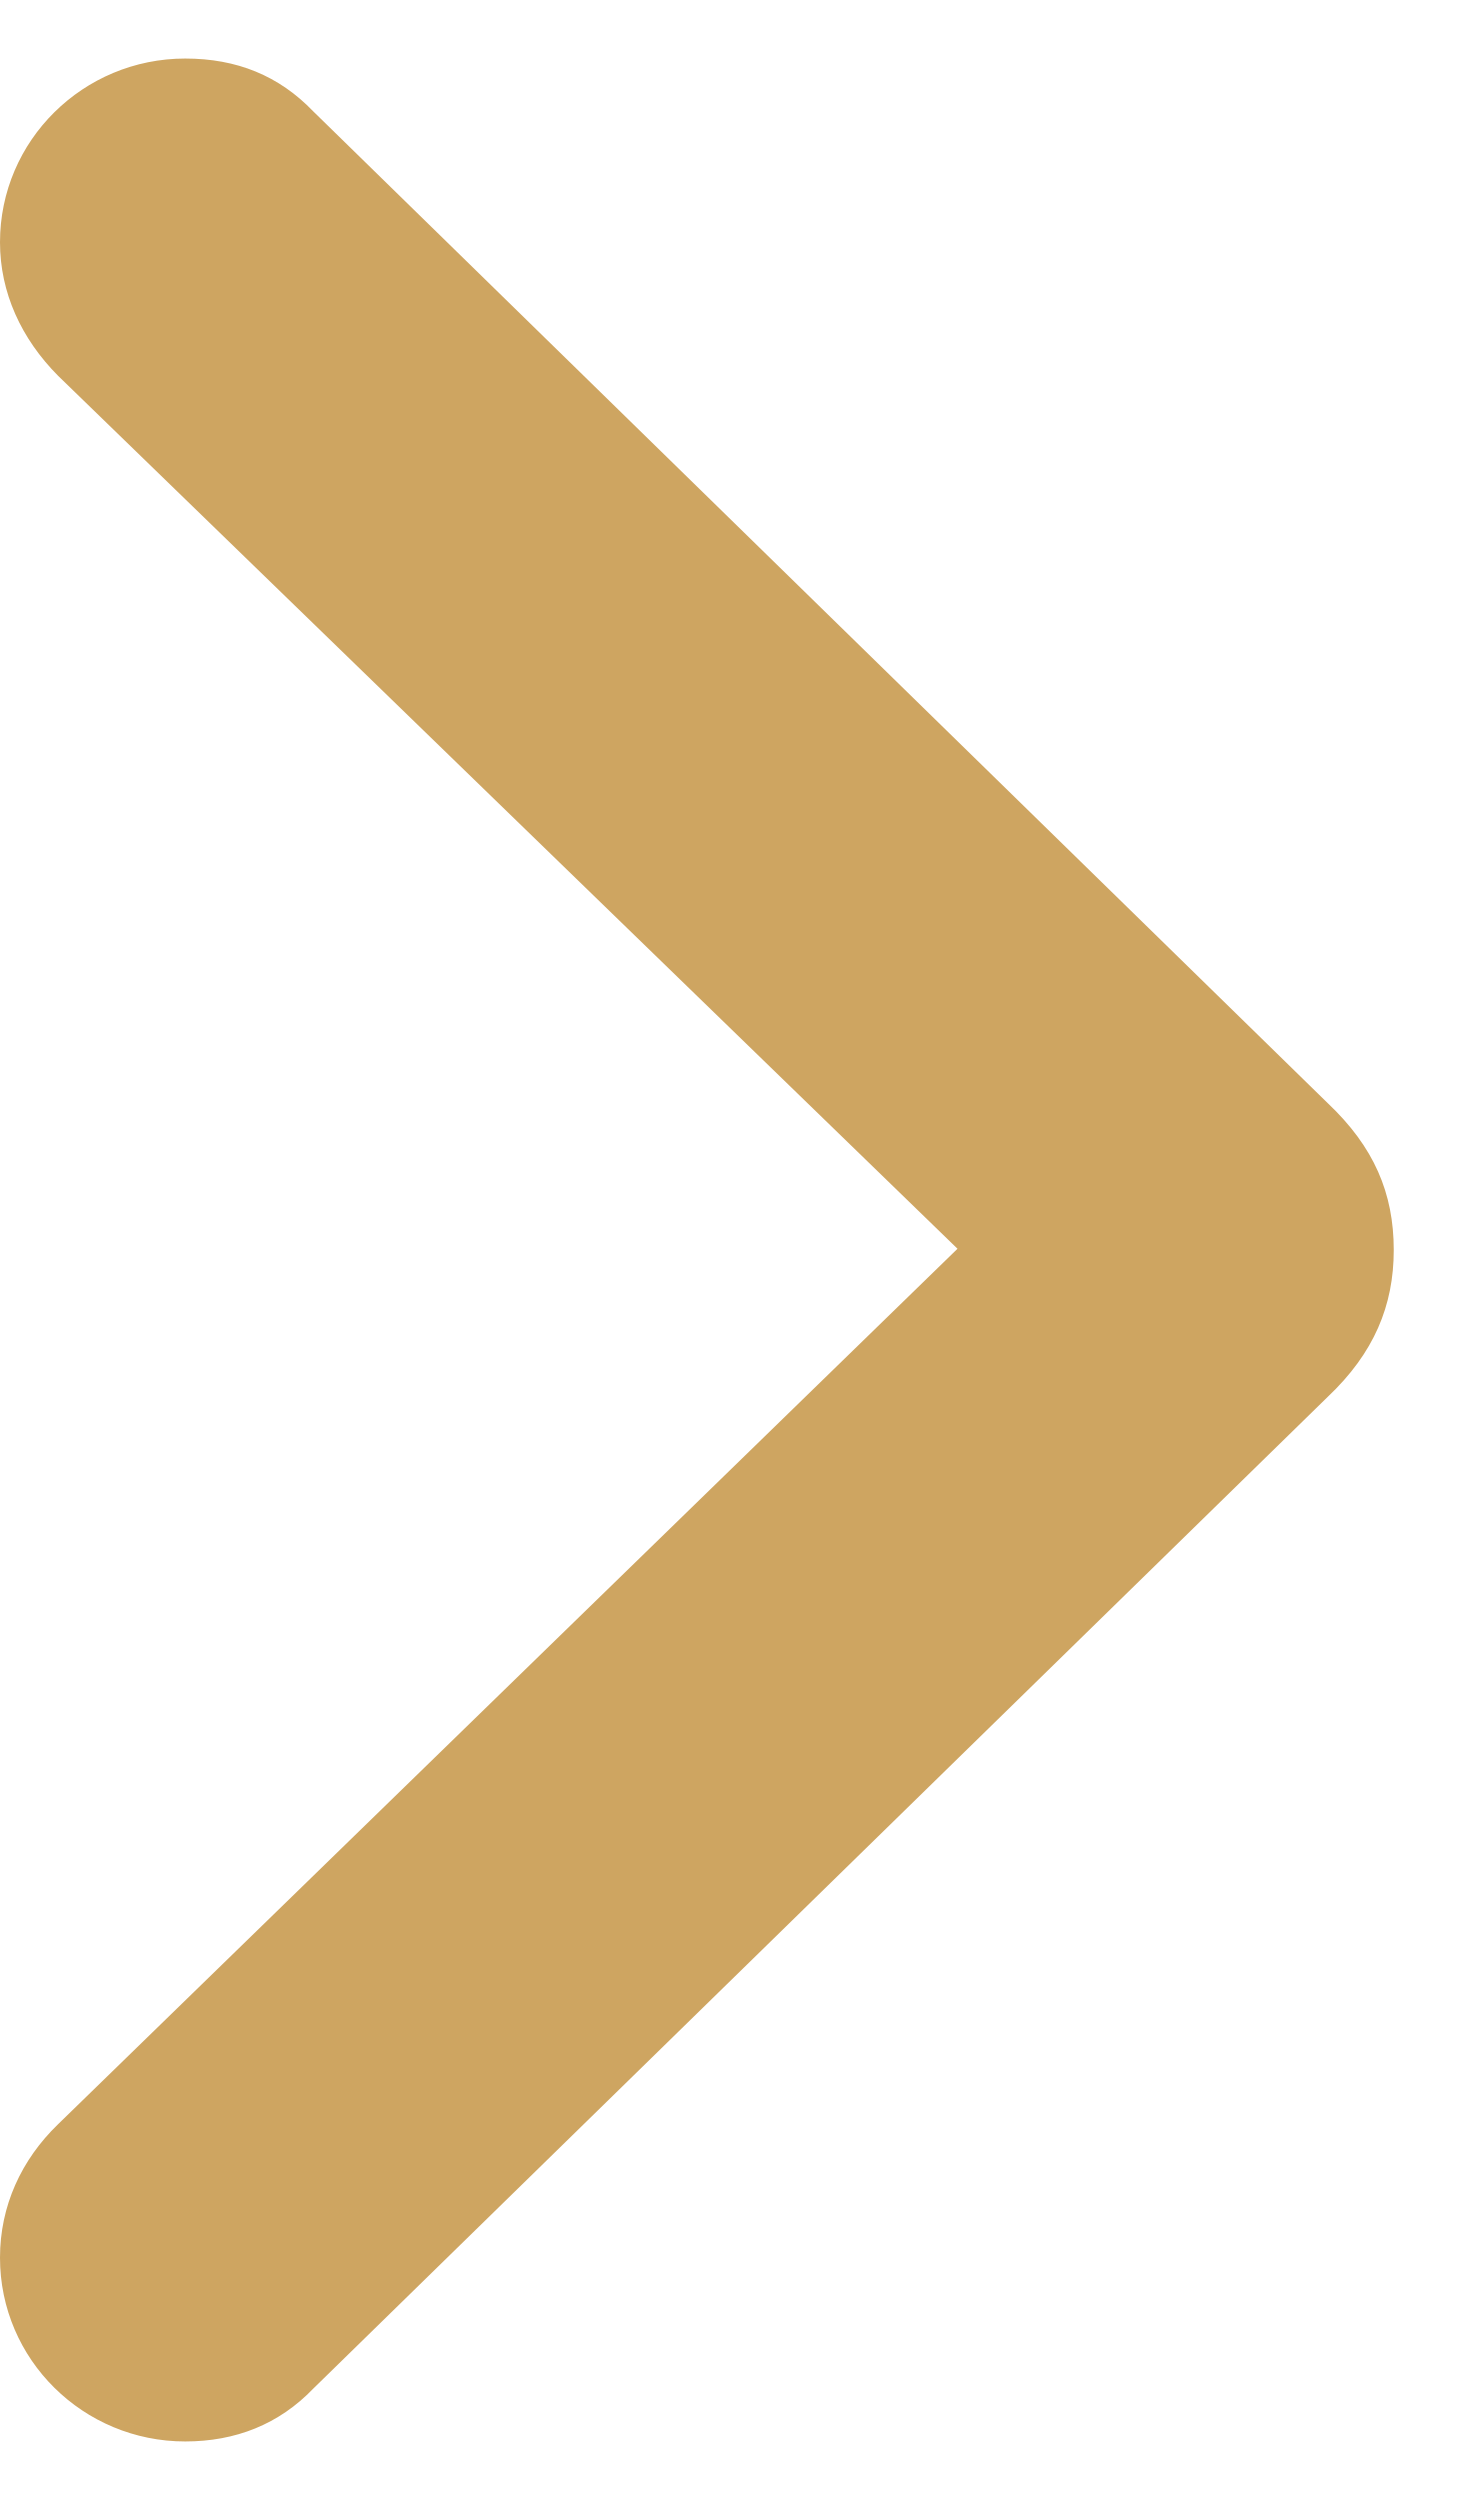
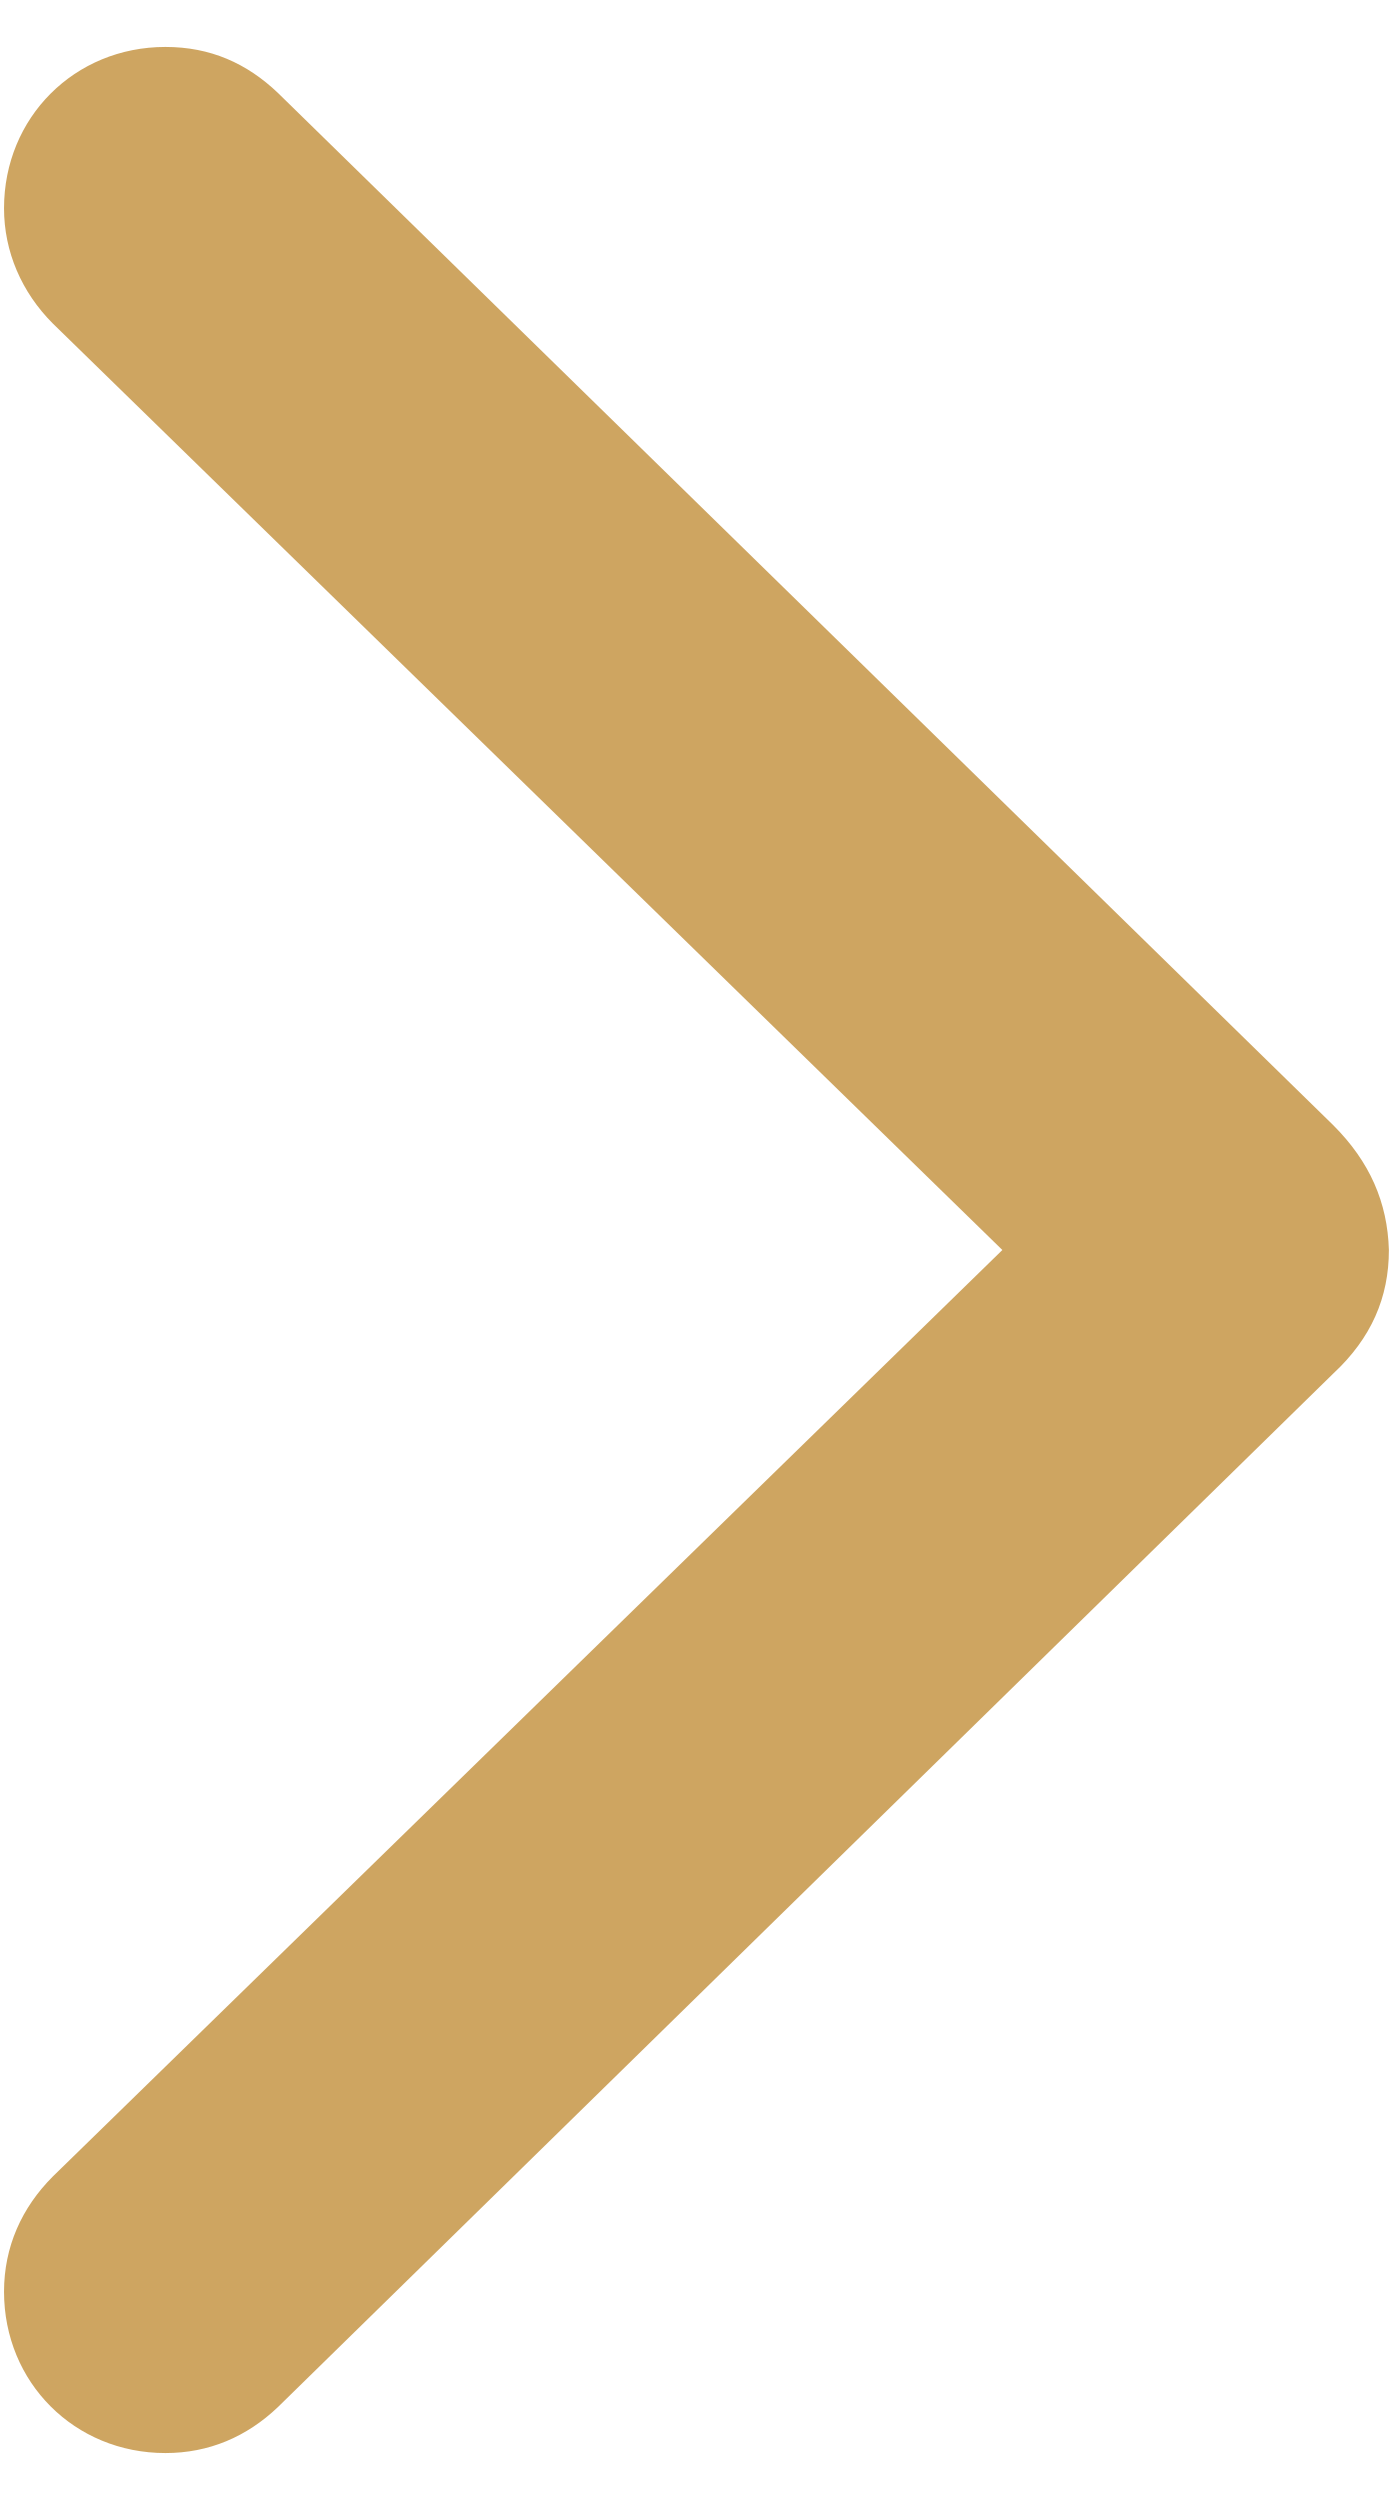
- <svg xmlns="http://www.w3.org/2000/svg" width="7" height="12" viewBox="0 0 7 12" fill="none">
-   <path d="M6.69 6C6.69 5.727 6.595 5.505 6.373 5.295L1.504 0.535C1.339 0.363 1.136 0.281 0.889 0.281C0.4 0.281 0 0.674 0 1.163C0 1.404 0.102 1.626 0.279 1.804L4.596 5.994L0.279 10.196C0.102 10.367 0 10.589 0 10.837C0 11.326 0.4 11.719 0.889 11.719C1.13 11.719 1.339 11.637 1.504 11.465L6.373 6.705C6.595 6.495 6.69 6.267 6.69 6Z" fill="#CEA561" />
+ <svg xmlns="http://www.w3.org/2000/svg" width="10" height="18" viewBox="0 0 10 18" fill="none">
+   <path d="M10 9C9.99 8.658 9.863 8.365 9.6 8.102L2.002 0.67C1.777 0.455 1.514 0.338 1.191 0.338C0.537 0.338 0.029 0.846 0.029 1.5C0.029 1.812 0.156 2.105 0.381 2.33L7.217 9L0.381 15.67C0.156 15.895 0.029 16.178 0.029 16.5C0.029 17.154 0.537 17.662 1.191 17.662C1.504 17.662 1.777 17.545 2.002 17.33L9.6 9.889C9.873 9.635 10 9.342 10 9Z" fill="#CEA561" />
</svg>
